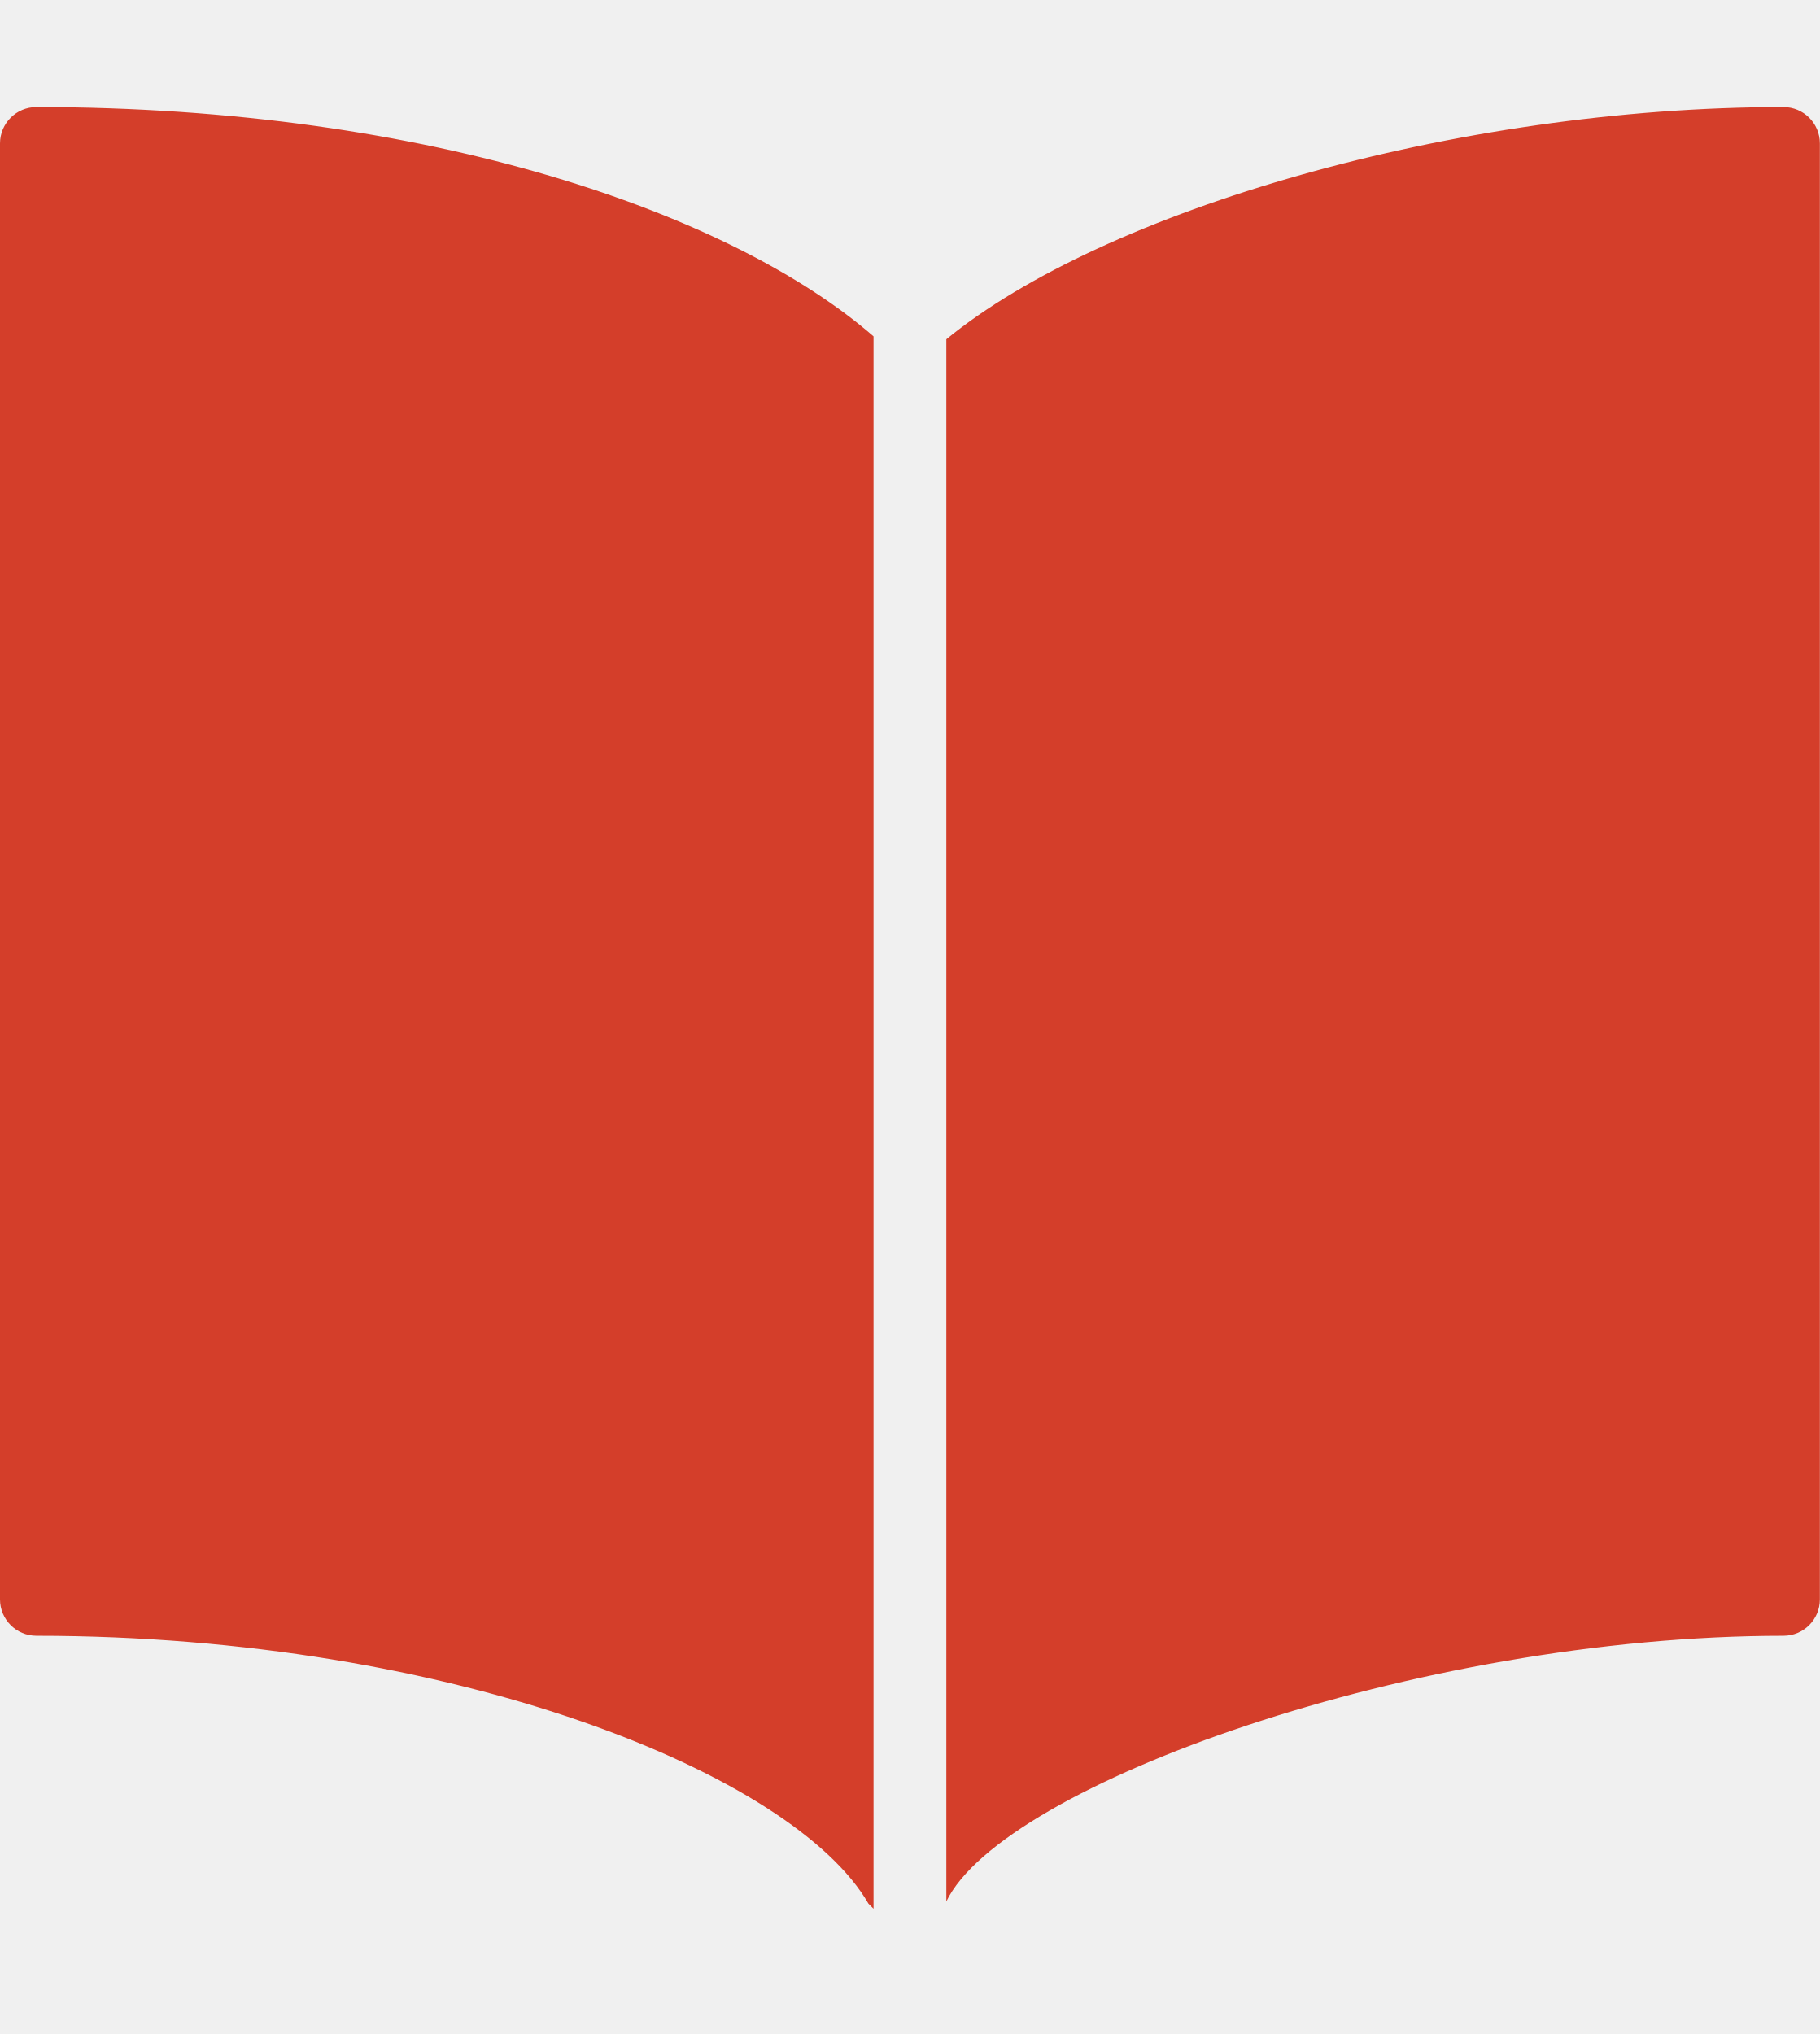
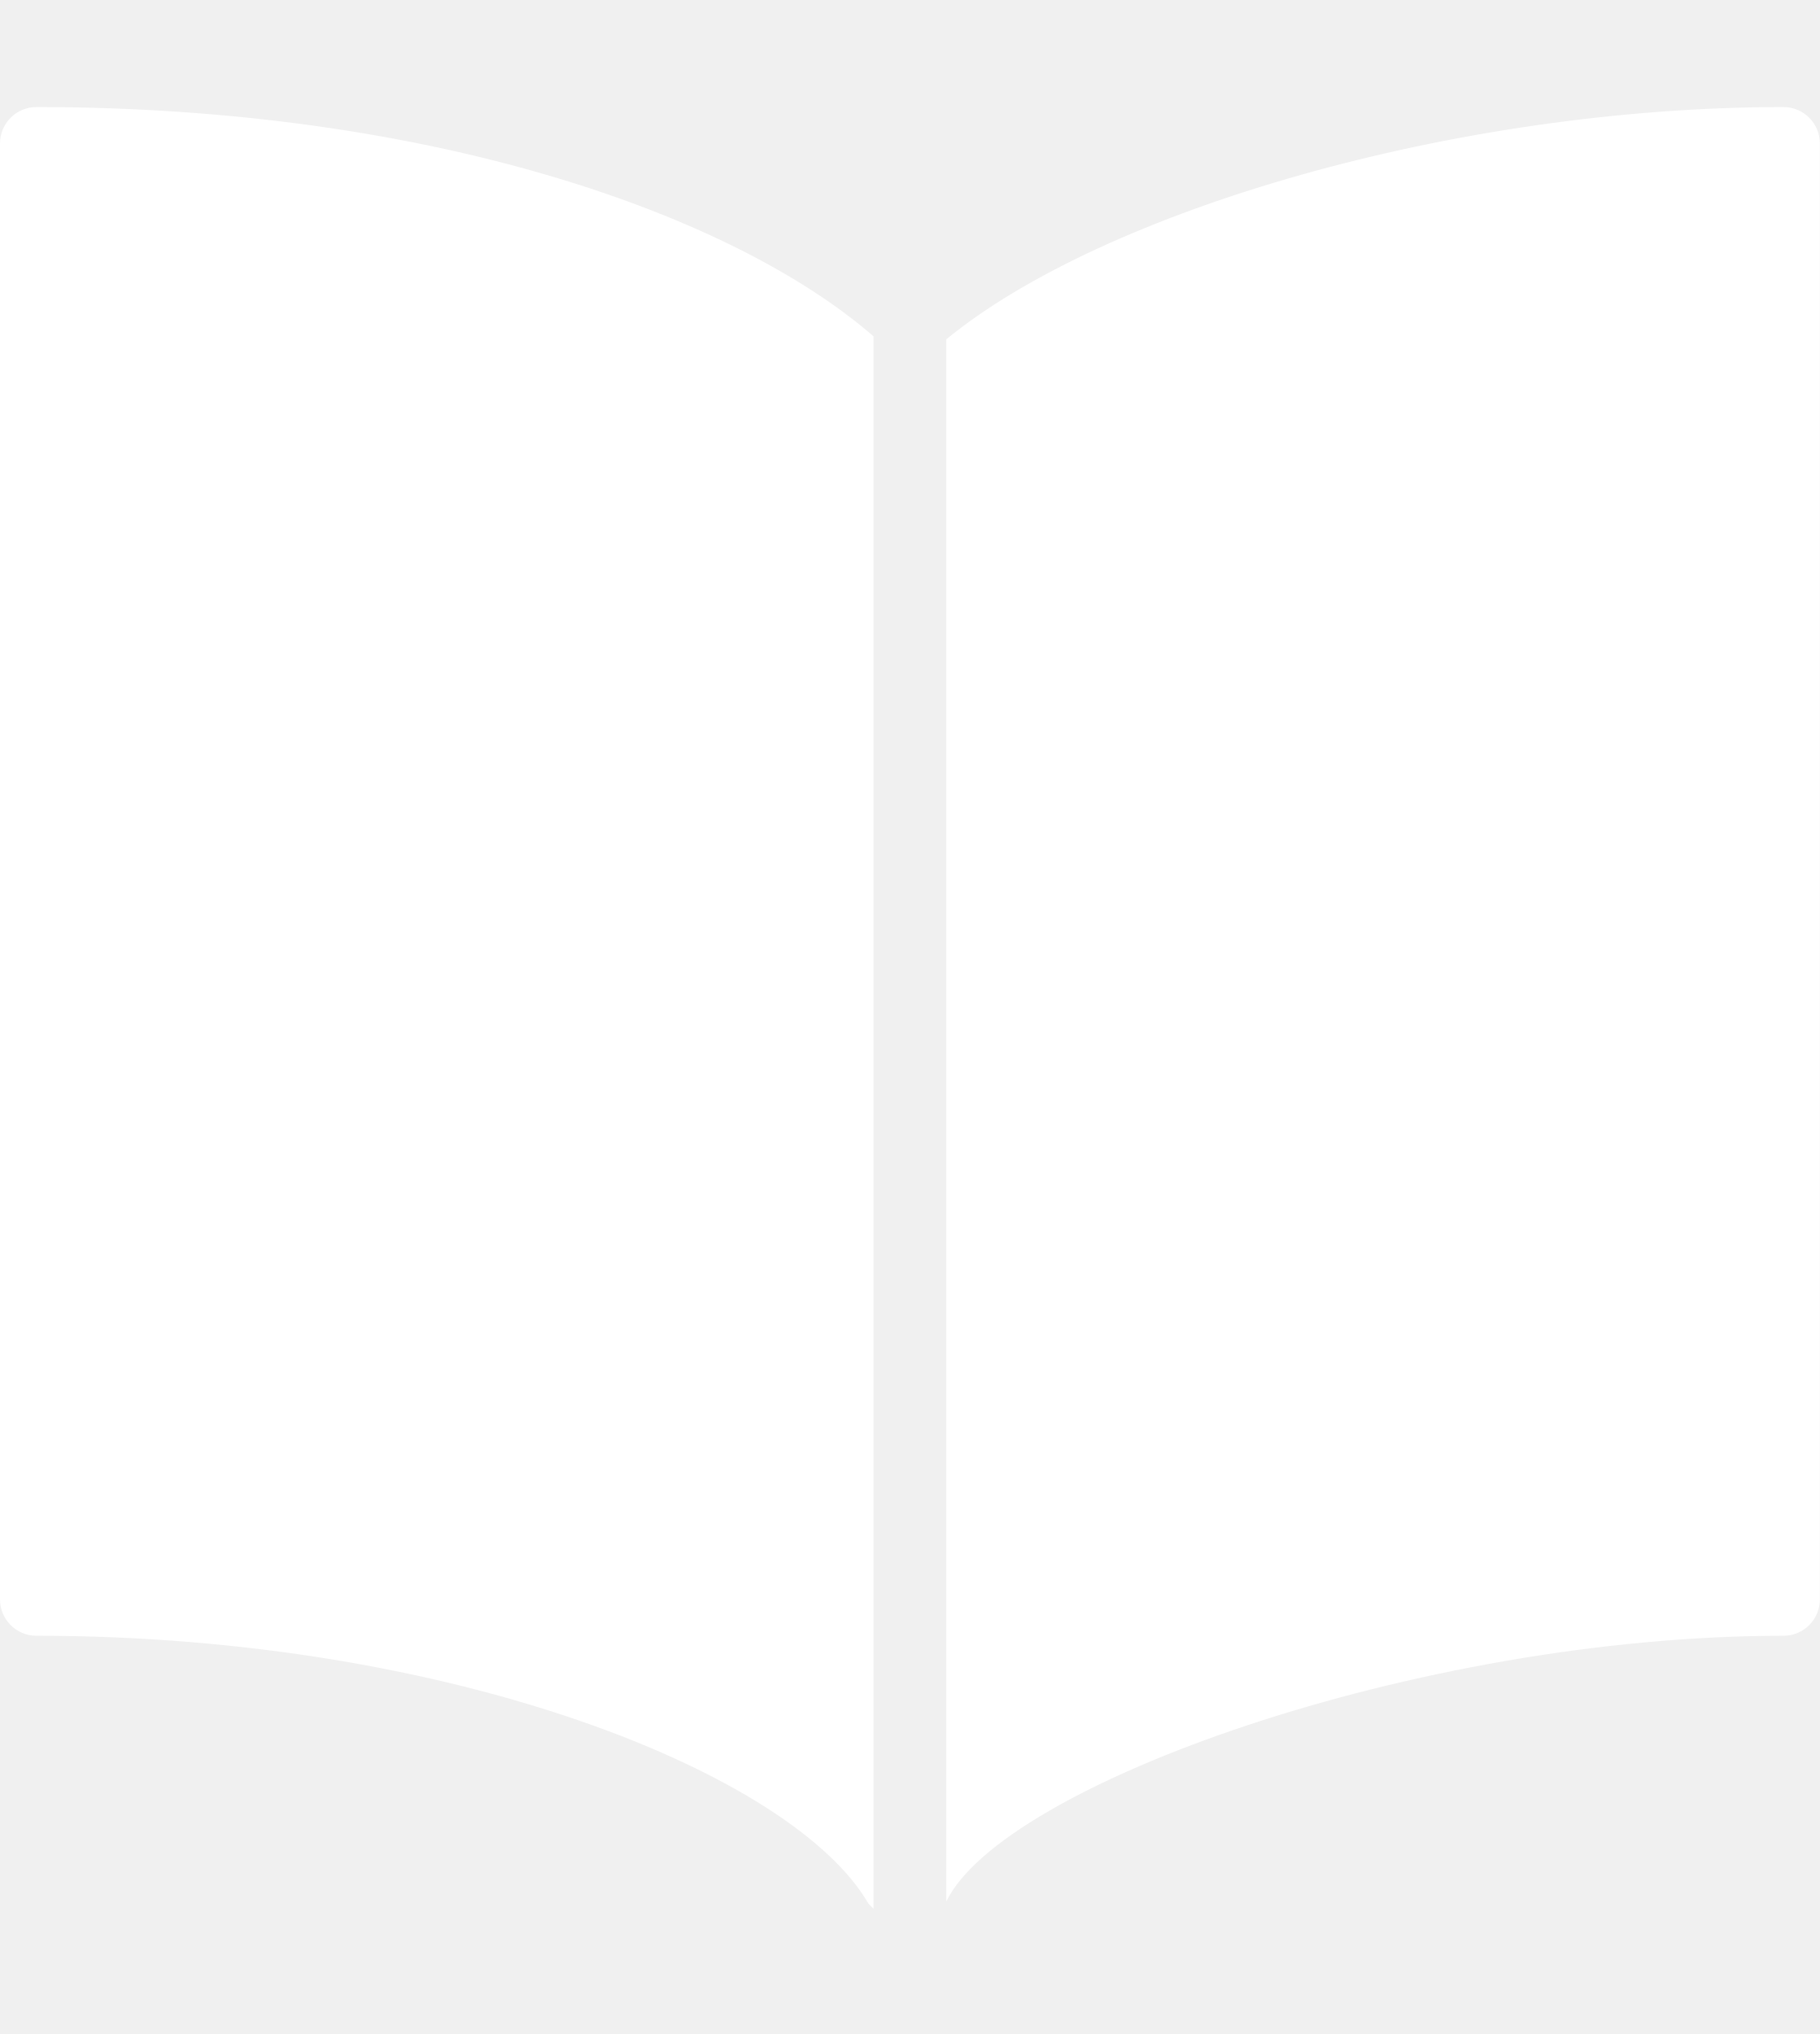
<svg xmlns="http://www.w3.org/2000/svg" width="17px" height="19px" id="Layer_1" data-name="Layer 1" viewBox="0 0 25 25">
-   <path id="Open_Book" data-name="Open Book" d="M12,24.75s0,0-.07-.07C10.91,22.91,6.25,21,.5,21a.5.5,0,0,1-.5-.5V.5A.5.5,0,0,1,.5,0C5.93,0,10.08,1.48,12,3.15ZM24.5,0C20,0,15.16,1.42,13,3.19V24.7l0-.05C13.77,23.05,19.46,21,24.5,21a.5.5,0,0,0,.5-.5V.5A.5.5,0,0,0,24.5,0Z" fill="#D43E2A" />
+   <path id="Open_Book" data-name="Open Book" d="M12,24.75s0,0-.07-.07C10.91,22.91,6.25,21,.5,21a.5.5,0,0,1-.5-.5V.5A.5.5,0,0,1,.5,0C5.93,0,10.08,1.48,12,3.15ZM24.5,0C20,0,15.16,1.42,13,3.19V24.7l0-.05C13.77,23.05,19.46,21,24.5,21a.5.5,0,0,0,.5-.5V.5A.5.5,0,0,0,24.5,0Z" fill="white" />
</svg>
